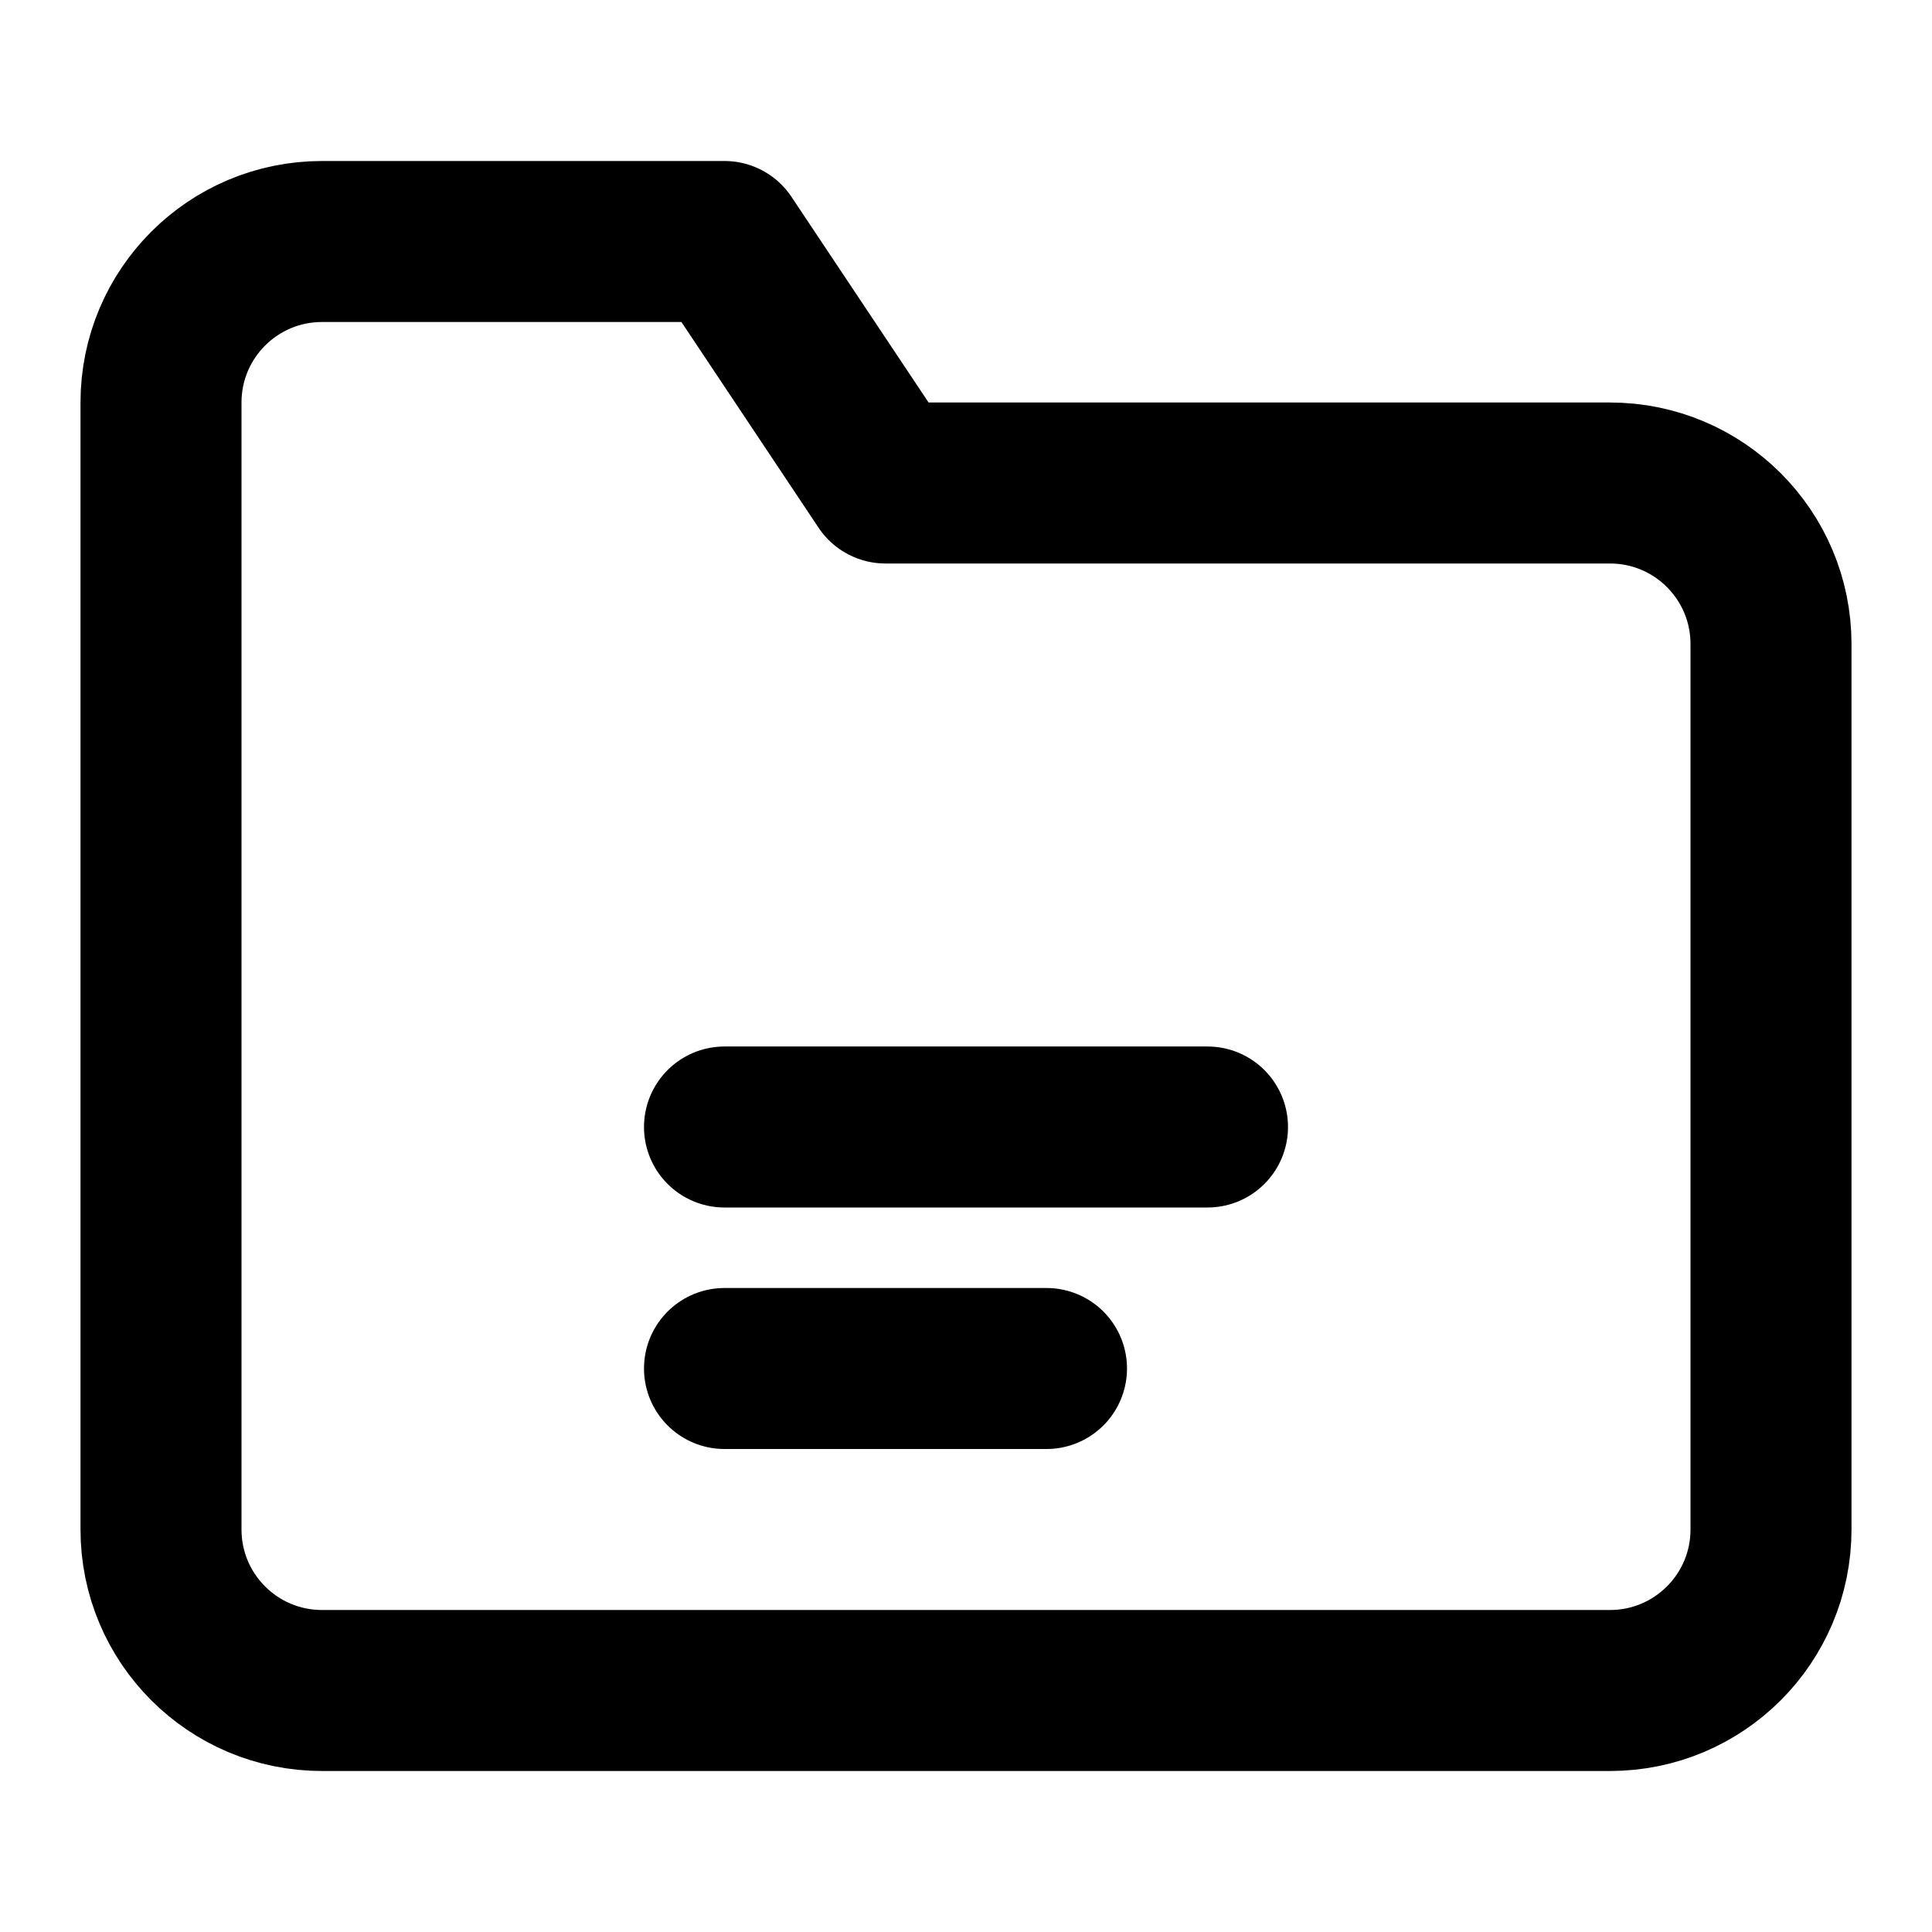
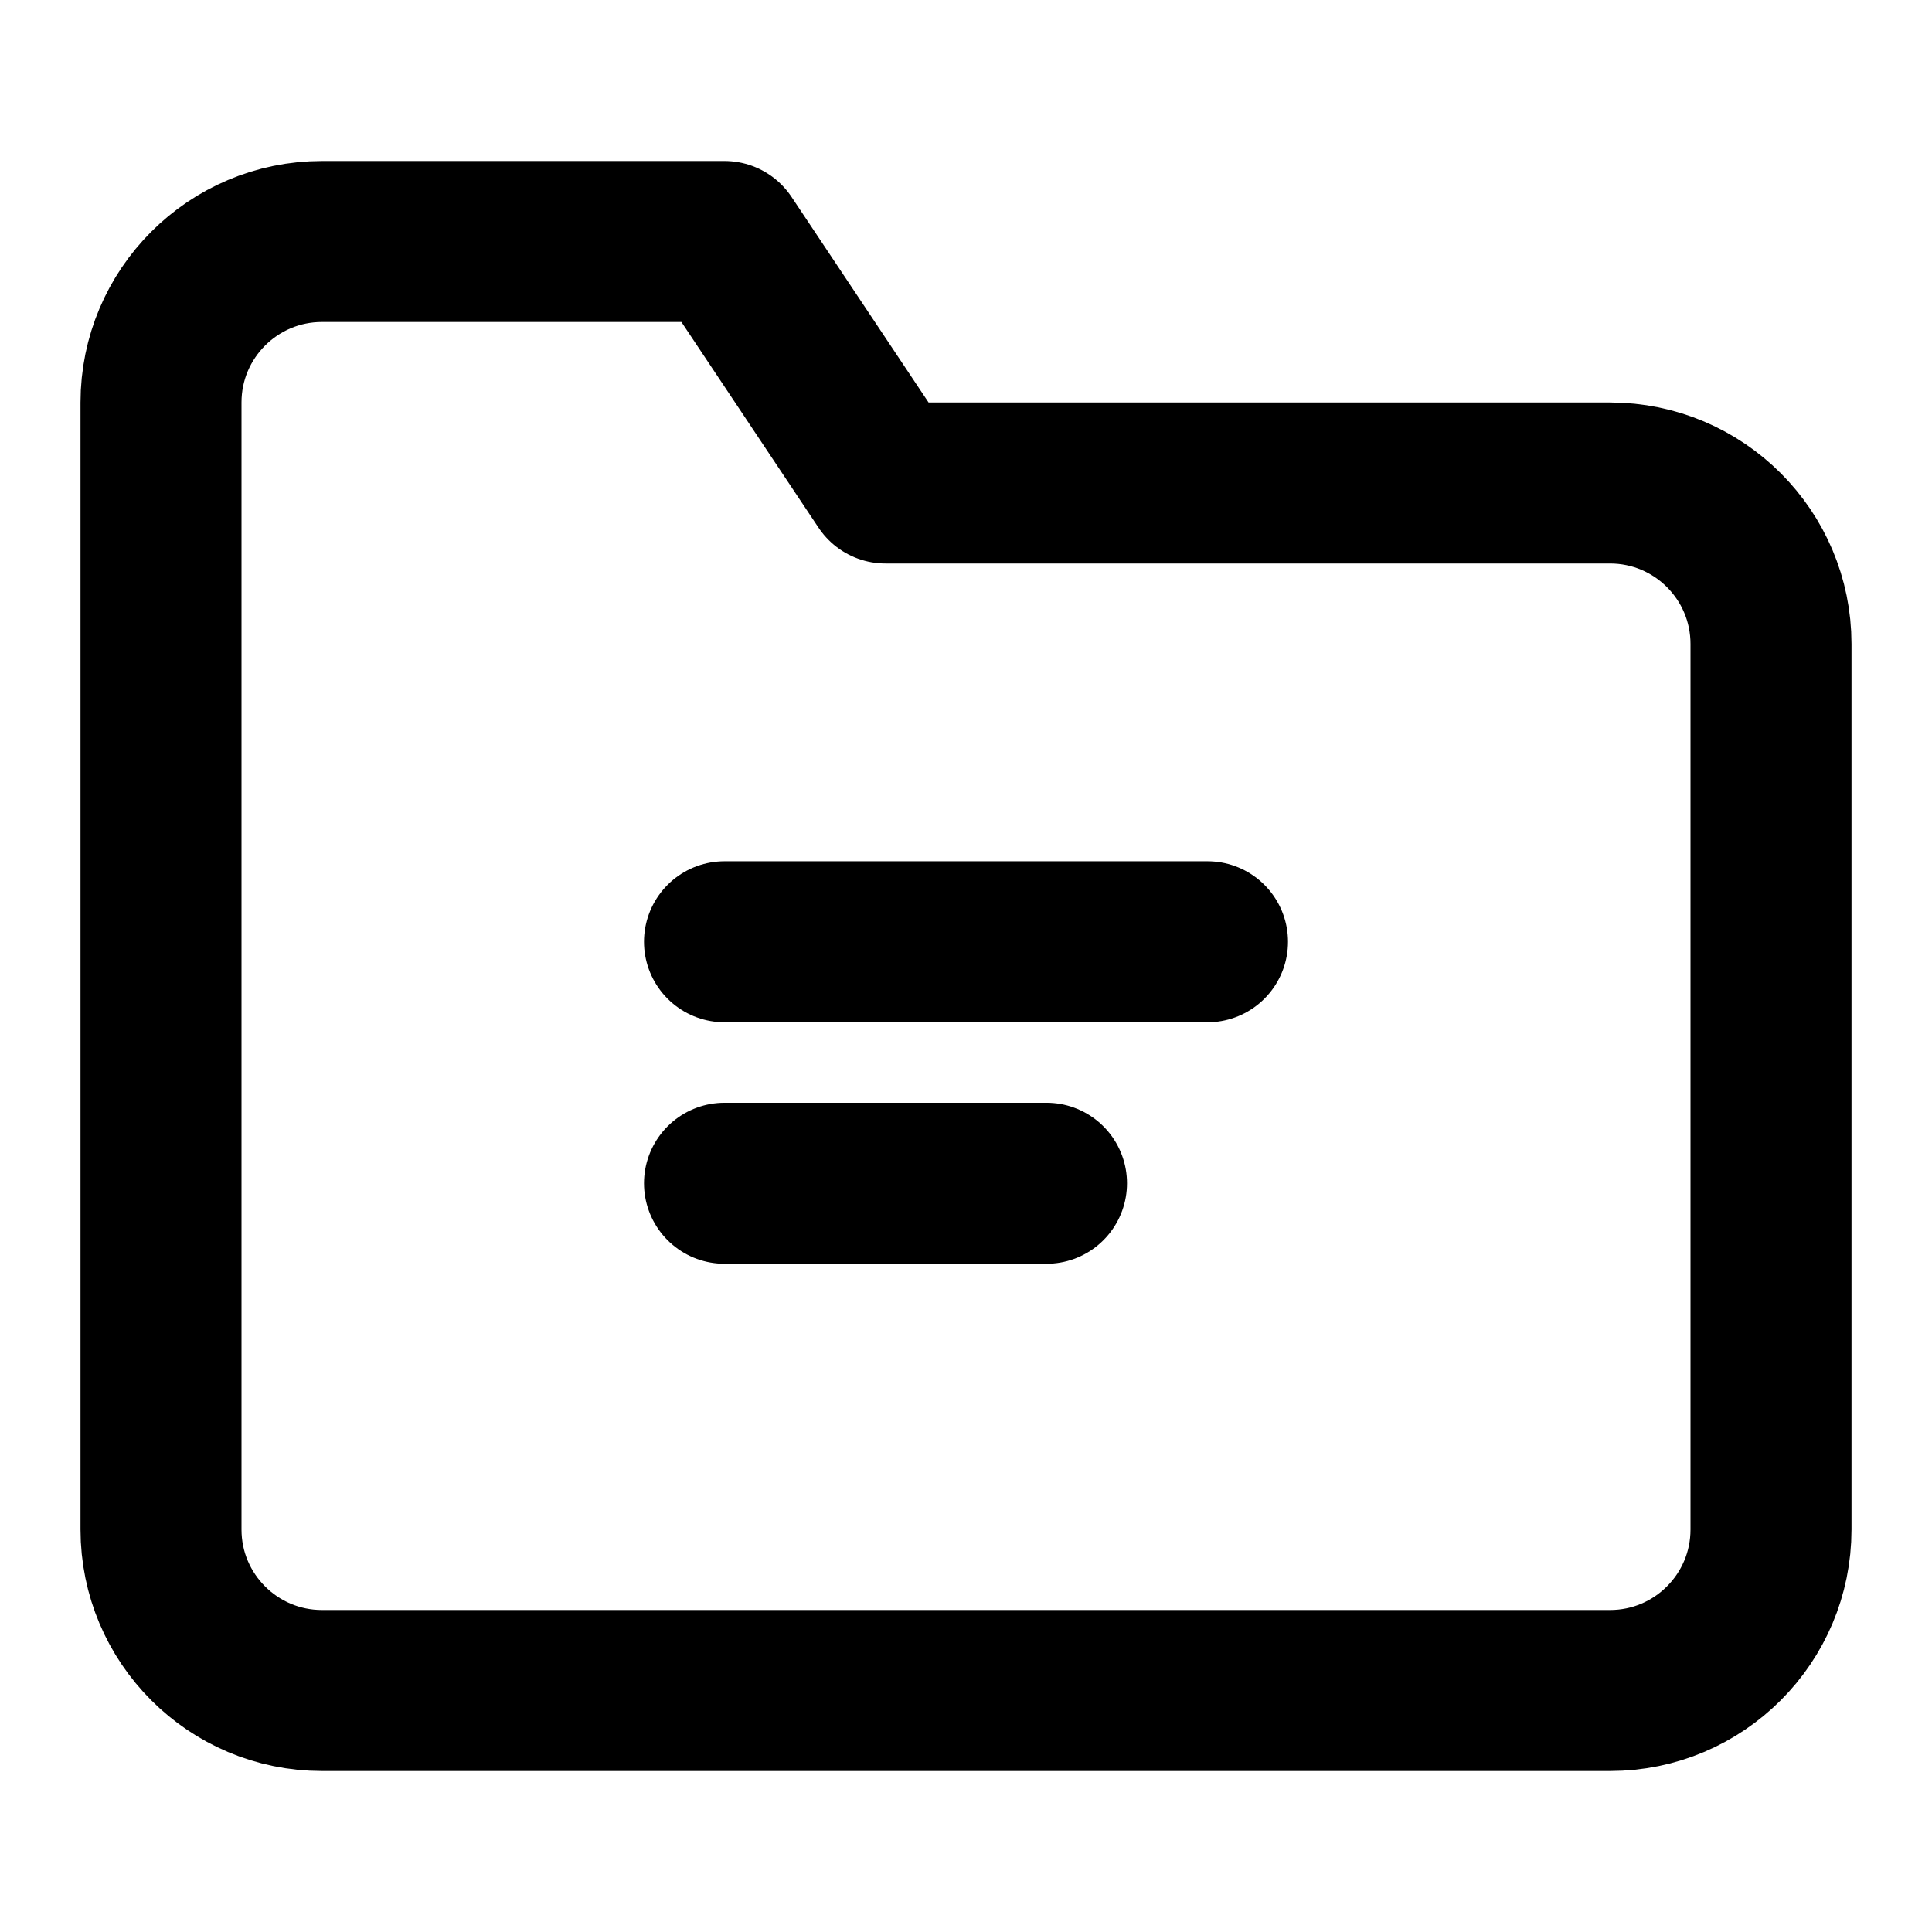
- <svg xmlns="http://www.w3.org/2000/svg" width="18" height="18" viewBox="0 0 24 24" fill="none" stroke="currentColor" stroke-width="2" stroke-linecap="round" stroke-linejoin="round">
-   <path d="M22 19a2 2 0 0 1-2 2H4a2 2 0 0 1-2-2V5a2 2 0 0 1 2-2h5l2 3h9a2 2 0 0 1 2 2z" />
-   <line x1="9" y1="14" x2="15" y2="14" />
-   <line x1="9" y1="17" x2="13" y2="17" />
+ <svg xmlns="http://www.w3.org/2000/svg" width="18" height="18" viewBox="0 0 24 24" fill="none" stroke="currentColor" stroke-width="2" stroke-linecap="round" stroke-linejoin="round" version="1.1" id="svg2">
+   <defs id="defs2" />
+   <path d="M22 19a2 2 0 0 1-2 2H4a2 2 0 0 1-2-2V5a2 2 0 0 1 2-2h5l2 3h9a2 2 0 0 1 2 2z" id="path1" />
+   <line x1="9" y1="11.699" x2="15" y2="11.699" id="line1" />
+   <line x1="9" y1="14.699" x2="13" y2="14.699" id="line2" />
</svg>
